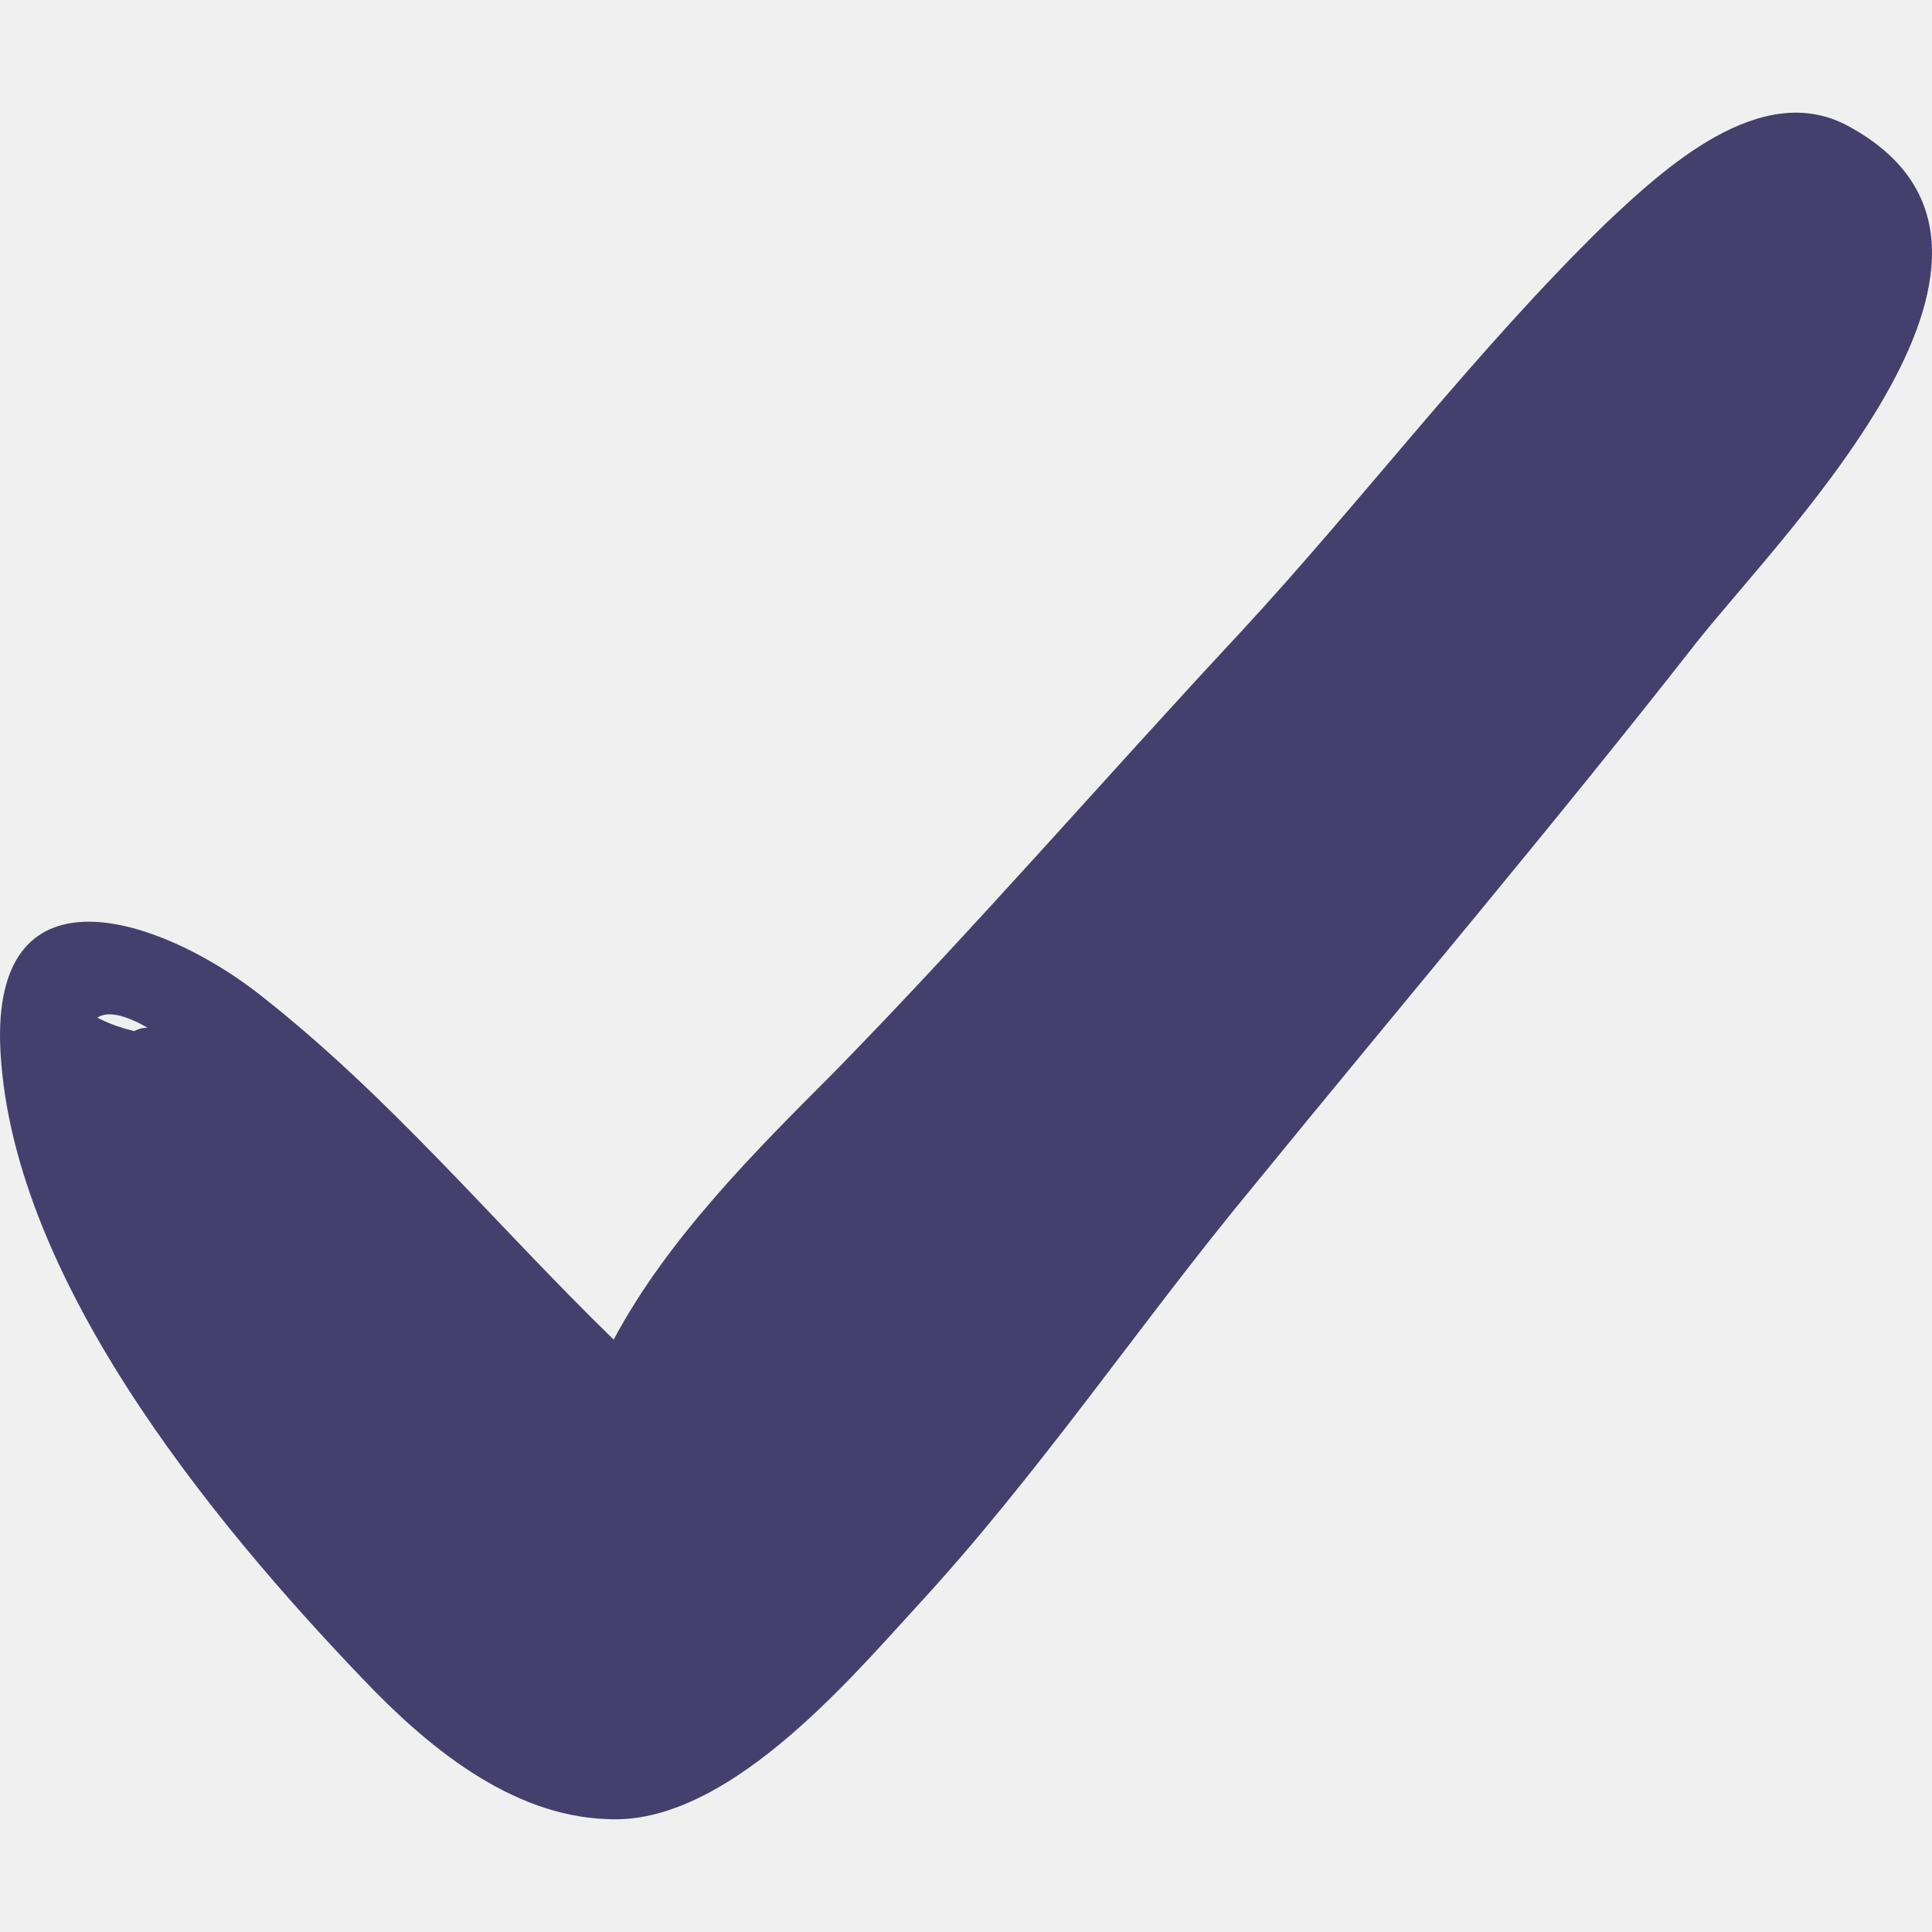
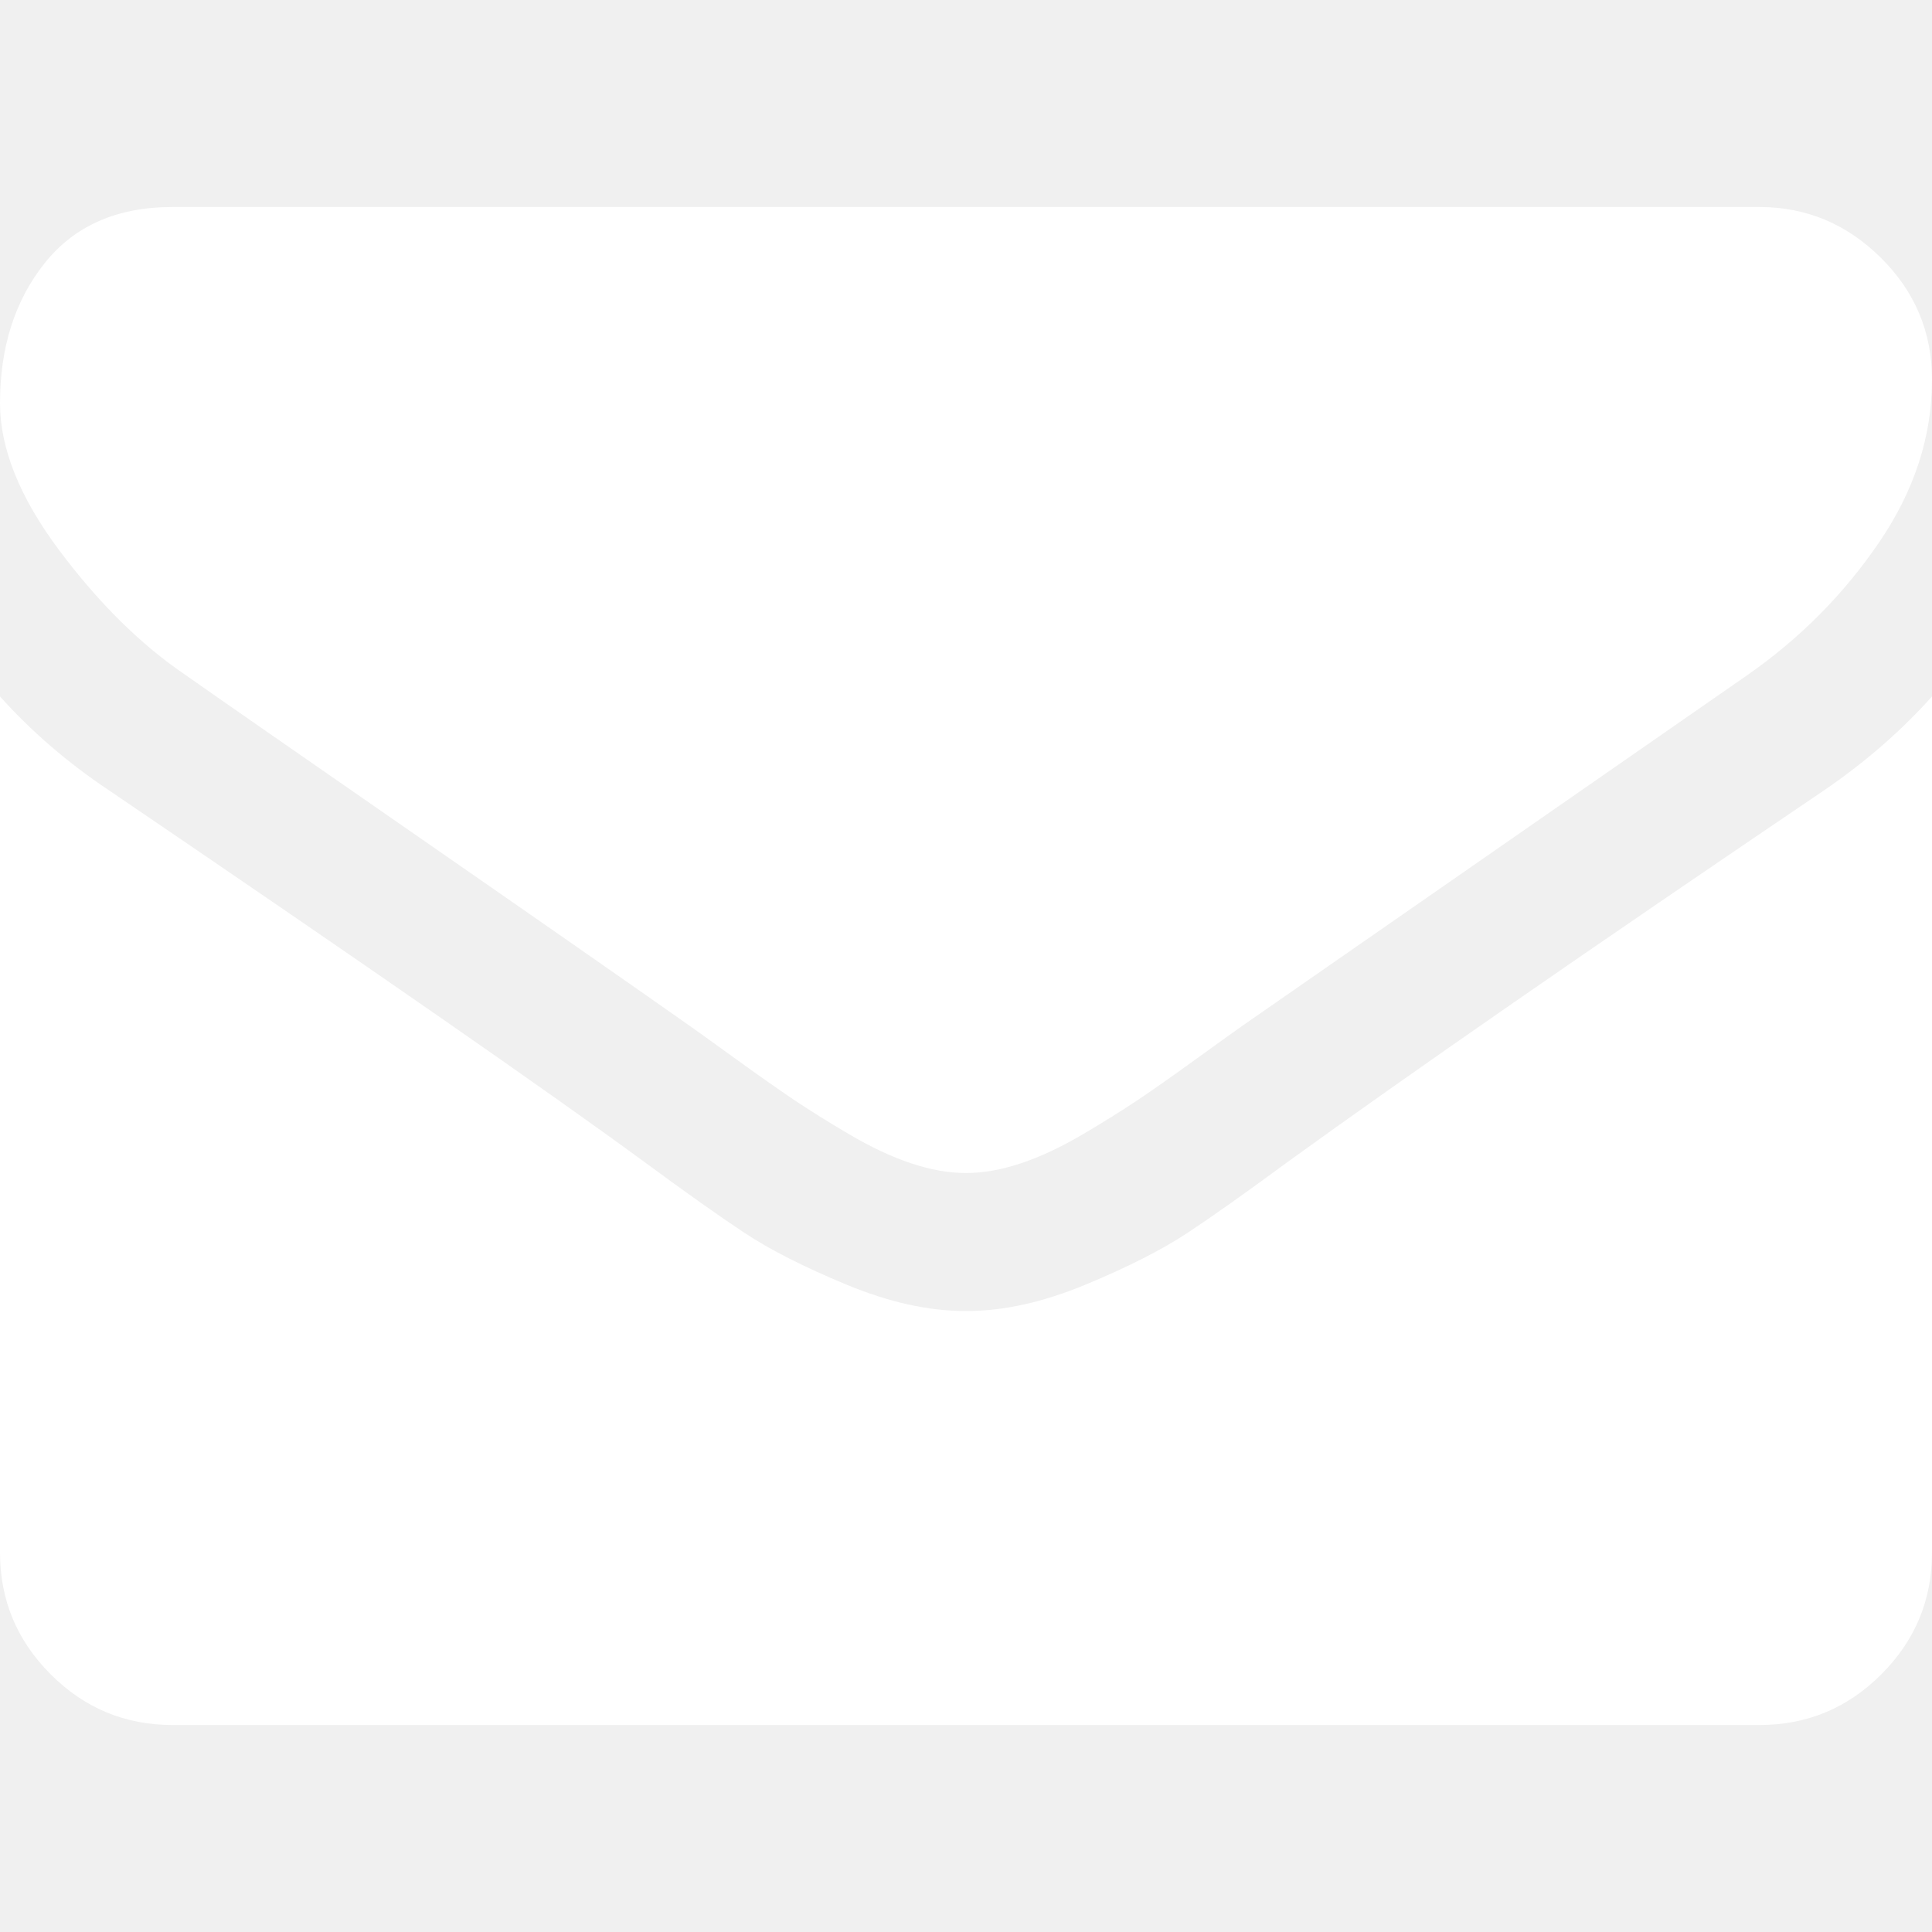
- <svg xmlns="http://www.w3.org/2000/svg" version="1.1" id="Capa_1" x="0px" y="0px" width="512px" height="512px" viewBox="0 0 352.62 352.62" style="enable-background:new 0 0 352.62 352.62;" xml:space="preserve">
-   <path fill="#453F6E" d="M337.222,22.952c-15.912-8.568-33.66,7.956-44.064,17.748c-23.867,23.256-44.063,50.184-66.708,74.664   c-25.092,26.928-48.348,53.856-74.052,80.173c-14.688,14.688-30.6,30.6-40.392,48.96c-22.032-21.421-41.004-44.677-65.484-63.648   c-17.748-13.464-47.124-23.256-46.512,9.18c1.224,42.229,38.556,87.517,66.096,116.28c11.628,12.24,26.928,25.092,44.676,25.704   c21.42,1.224,43.452-24.48,56.304-38.556c22.645-24.48,41.005-52.021,61.812-77.112c26.928-33.048,54.468-65.485,80.784-99.145   C326.206,96.392,378.226,44.983,337.222,22.952z M26.937,187.581c-0.612,0-1.224,0-2.448,0.611   c-2.448-0.611-4.284-1.224-6.732-2.448l0,0C19.593,184.52,22.653,185.132,26.937,187.581z" />
+ <svg xmlns="http://www.w3.org/2000/svg" version="1.1" id="Capa_1" x="0px" y="0px" width="511.626px" height="511.626px" viewBox="0 0 511.626 511.626" style="enable-background:new 0 0 511.626 511.626;" xml:space="preserve">
+   <path fill="#fff" d="M49.106,178.729c6.472,4.567,25.981,18.131,58.528,40.685c32.548,22.554,57.482,39.92,74.803,52.099    c1.903,1.335,5.946,4.237,12.131,8.71c6.186,4.476,11.326,8.093,15.416,10.852c4.093,2.758,9.041,5.852,14.849,9.277    c5.806,3.422,11.279,5.996,16.418,7.7c5.14,1.718,9.898,2.569,14.275,2.569h0.287h0.288c4.377,0,9.137-0.852,14.277-2.569    c5.137-1.704,10.615-4.281,16.416-7.7c5.804-3.429,10.752-6.52,14.845-9.277c4.093-2.759,9.229-6.376,15.417-10.852    c6.184-4.477,10.232-7.375,12.135-8.71c17.508-12.179,62.051-43.11,133.615-92.79c13.894-9.703,25.502-21.411,34.827-35.116    c9.332-13.699,13.993-28.07,13.993-43.105c0-12.564-4.523-23.319-13.565-32.264c-9.041-8.947-19.749-13.418-32.117-13.418H45.679    c-14.655,0-25.933,4.948-33.832,14.844C3.949,79.562,0,91.934,0,106.779c0,11.991,5.236,24.985,15.703,38.974    C26.169,159.743,37.307,170.736,49.106,178.729z" />
+   <path fill="#fff" d="M483.072,209.275c-62.424,42.251-109.824,75.087-142.177,98.501c-10.849,7.991-19.65,14.229-26.409,18.699    c-6.759,4.473-15.748,9.041-26.98,13.702c-11.228,4.668-21.692,6.995-31.401,6.995h-0.291h-0.287    c-9.707,0-20.177-2.327-31.405-6.995c-11.228-4.661-20.223-9.229-26.98-13.702c-6.755-4.47-15.559-10.708-26.407-18.699    c-25.697-18.842-72.995-51.68-141.896-98.501C17.987,202.047,8.375,193.762,0,184.437v226.685c0,12.57,4.471,23.319,13.418,32.265    c8.945,8.949,19.701,13.422,32.264,13.422h420.266c12.56,0,23.315-4.473,32.261-13.422c8.949-8.949,13.418-19.694,13.418-32.265    V184.437C503.441,193.569,493.927,201.854,483.072,209.275z" />
</svg>
